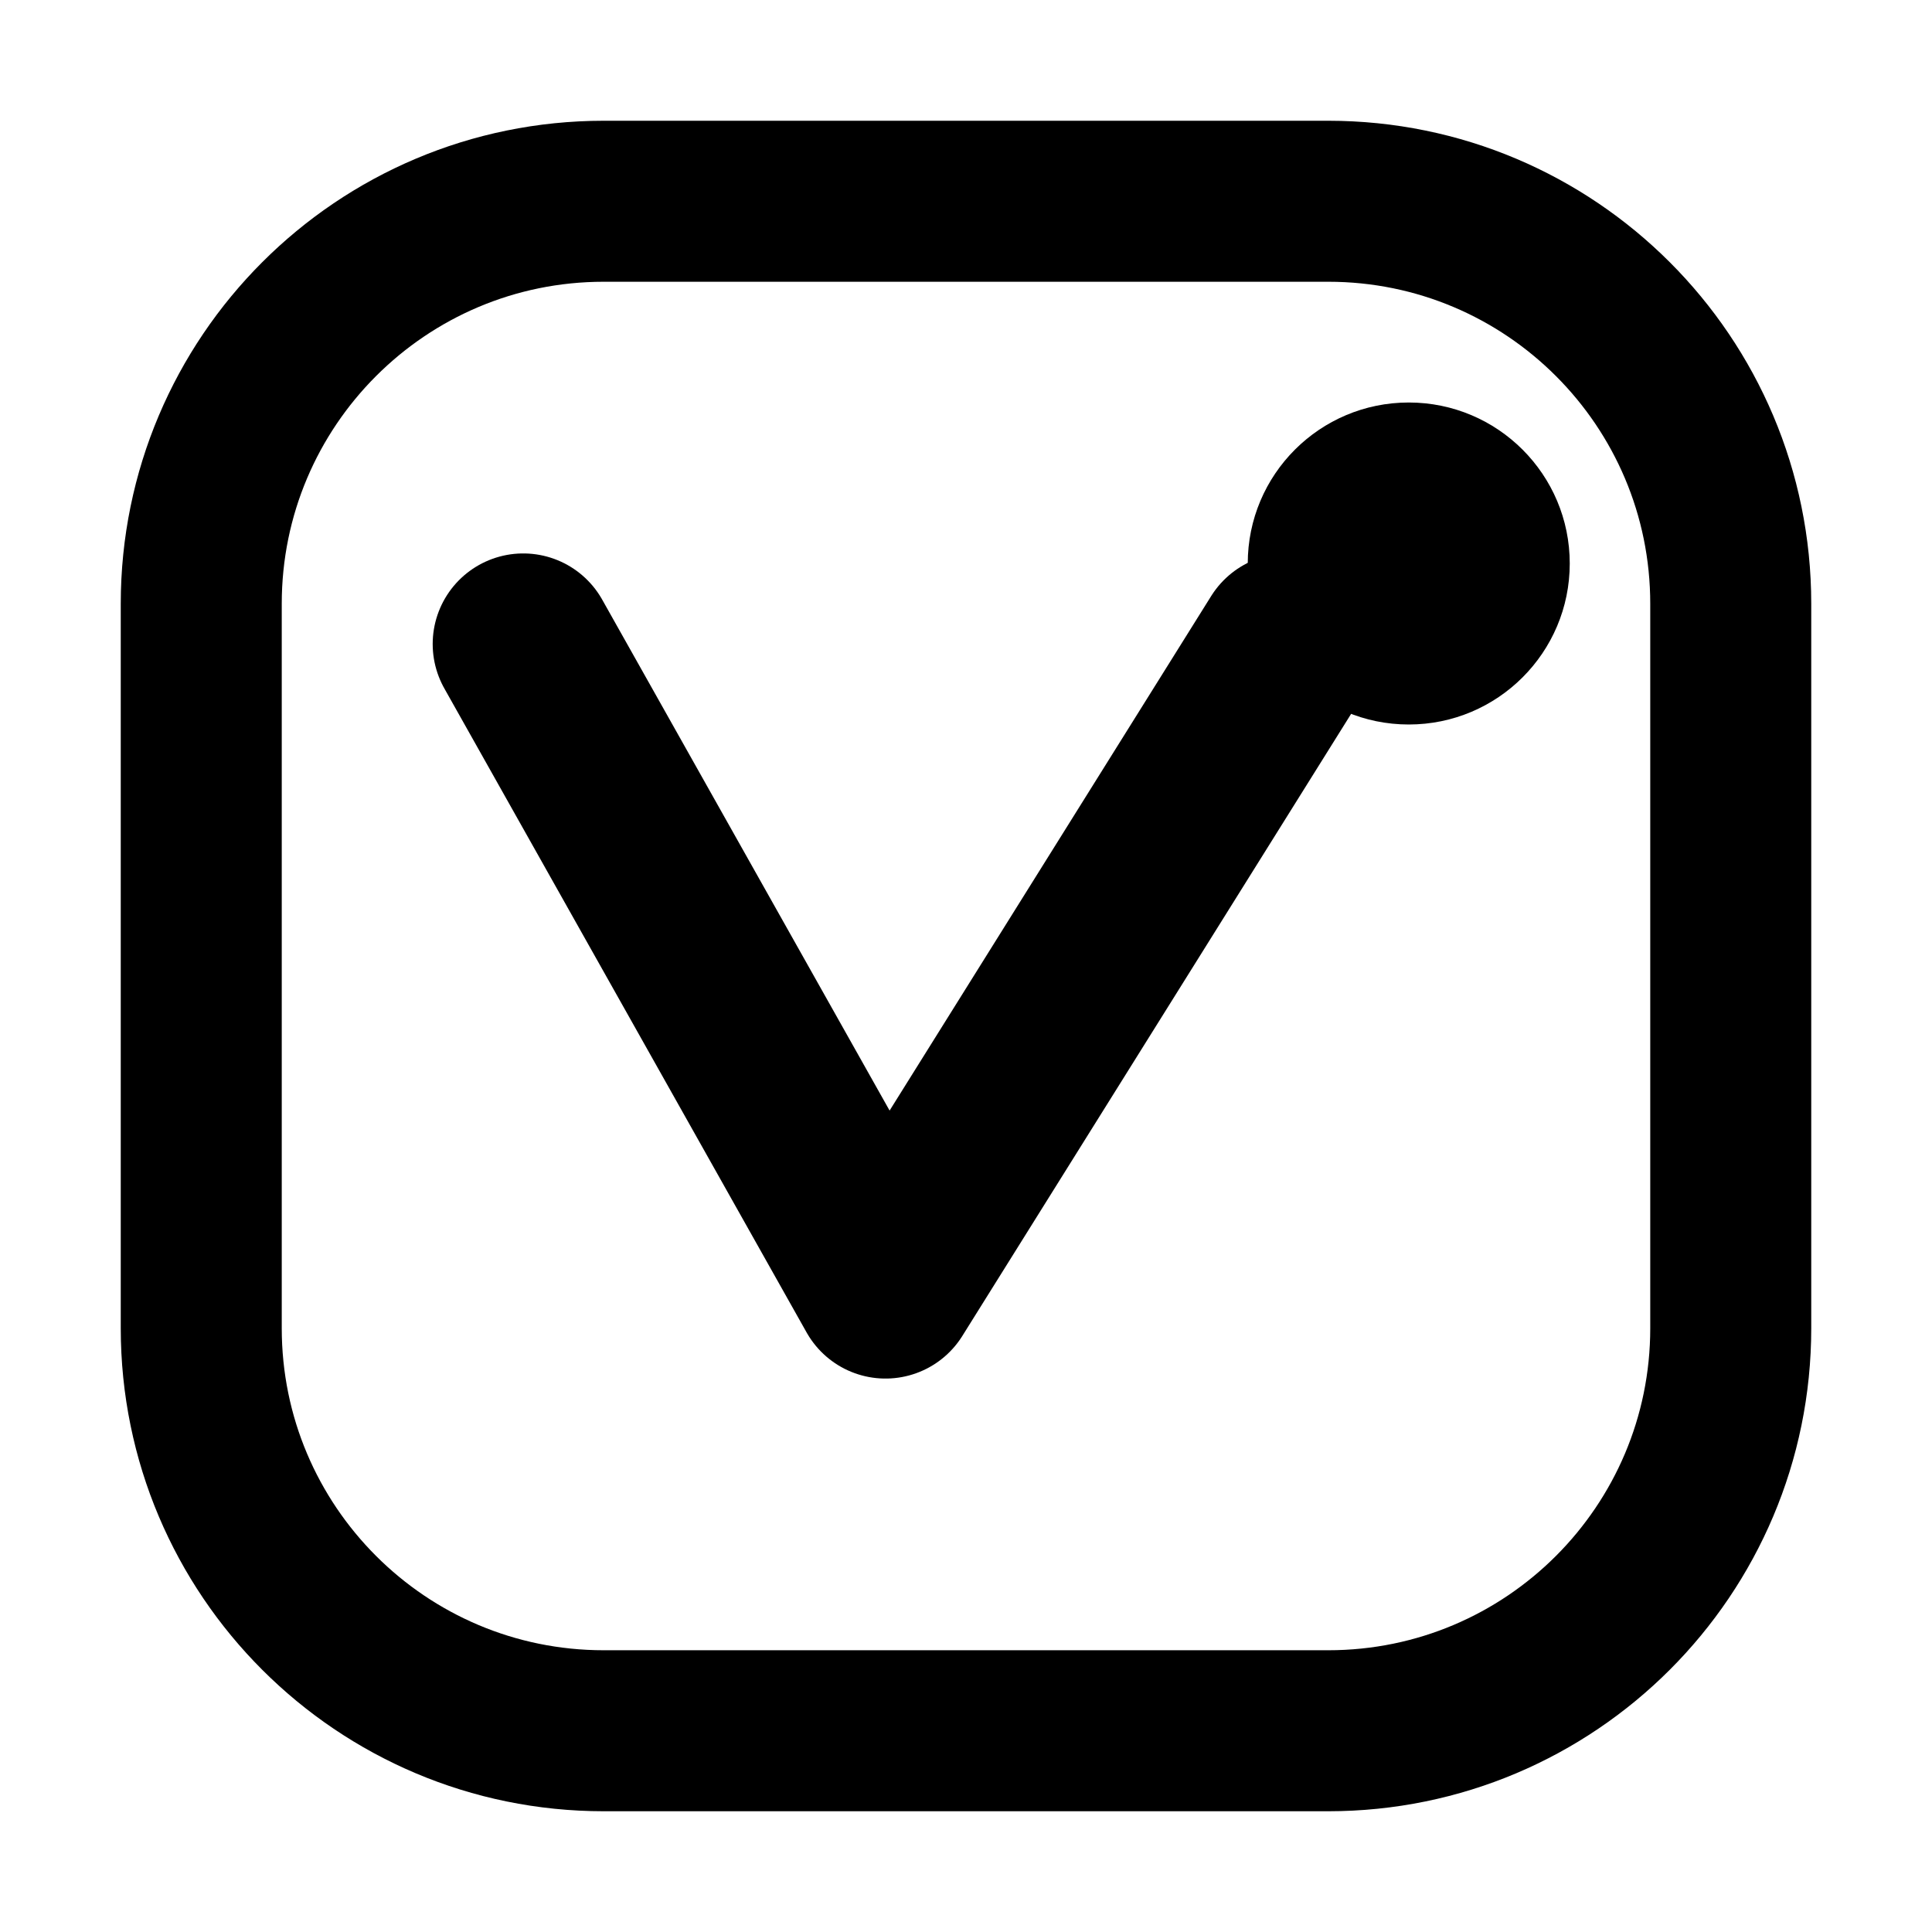
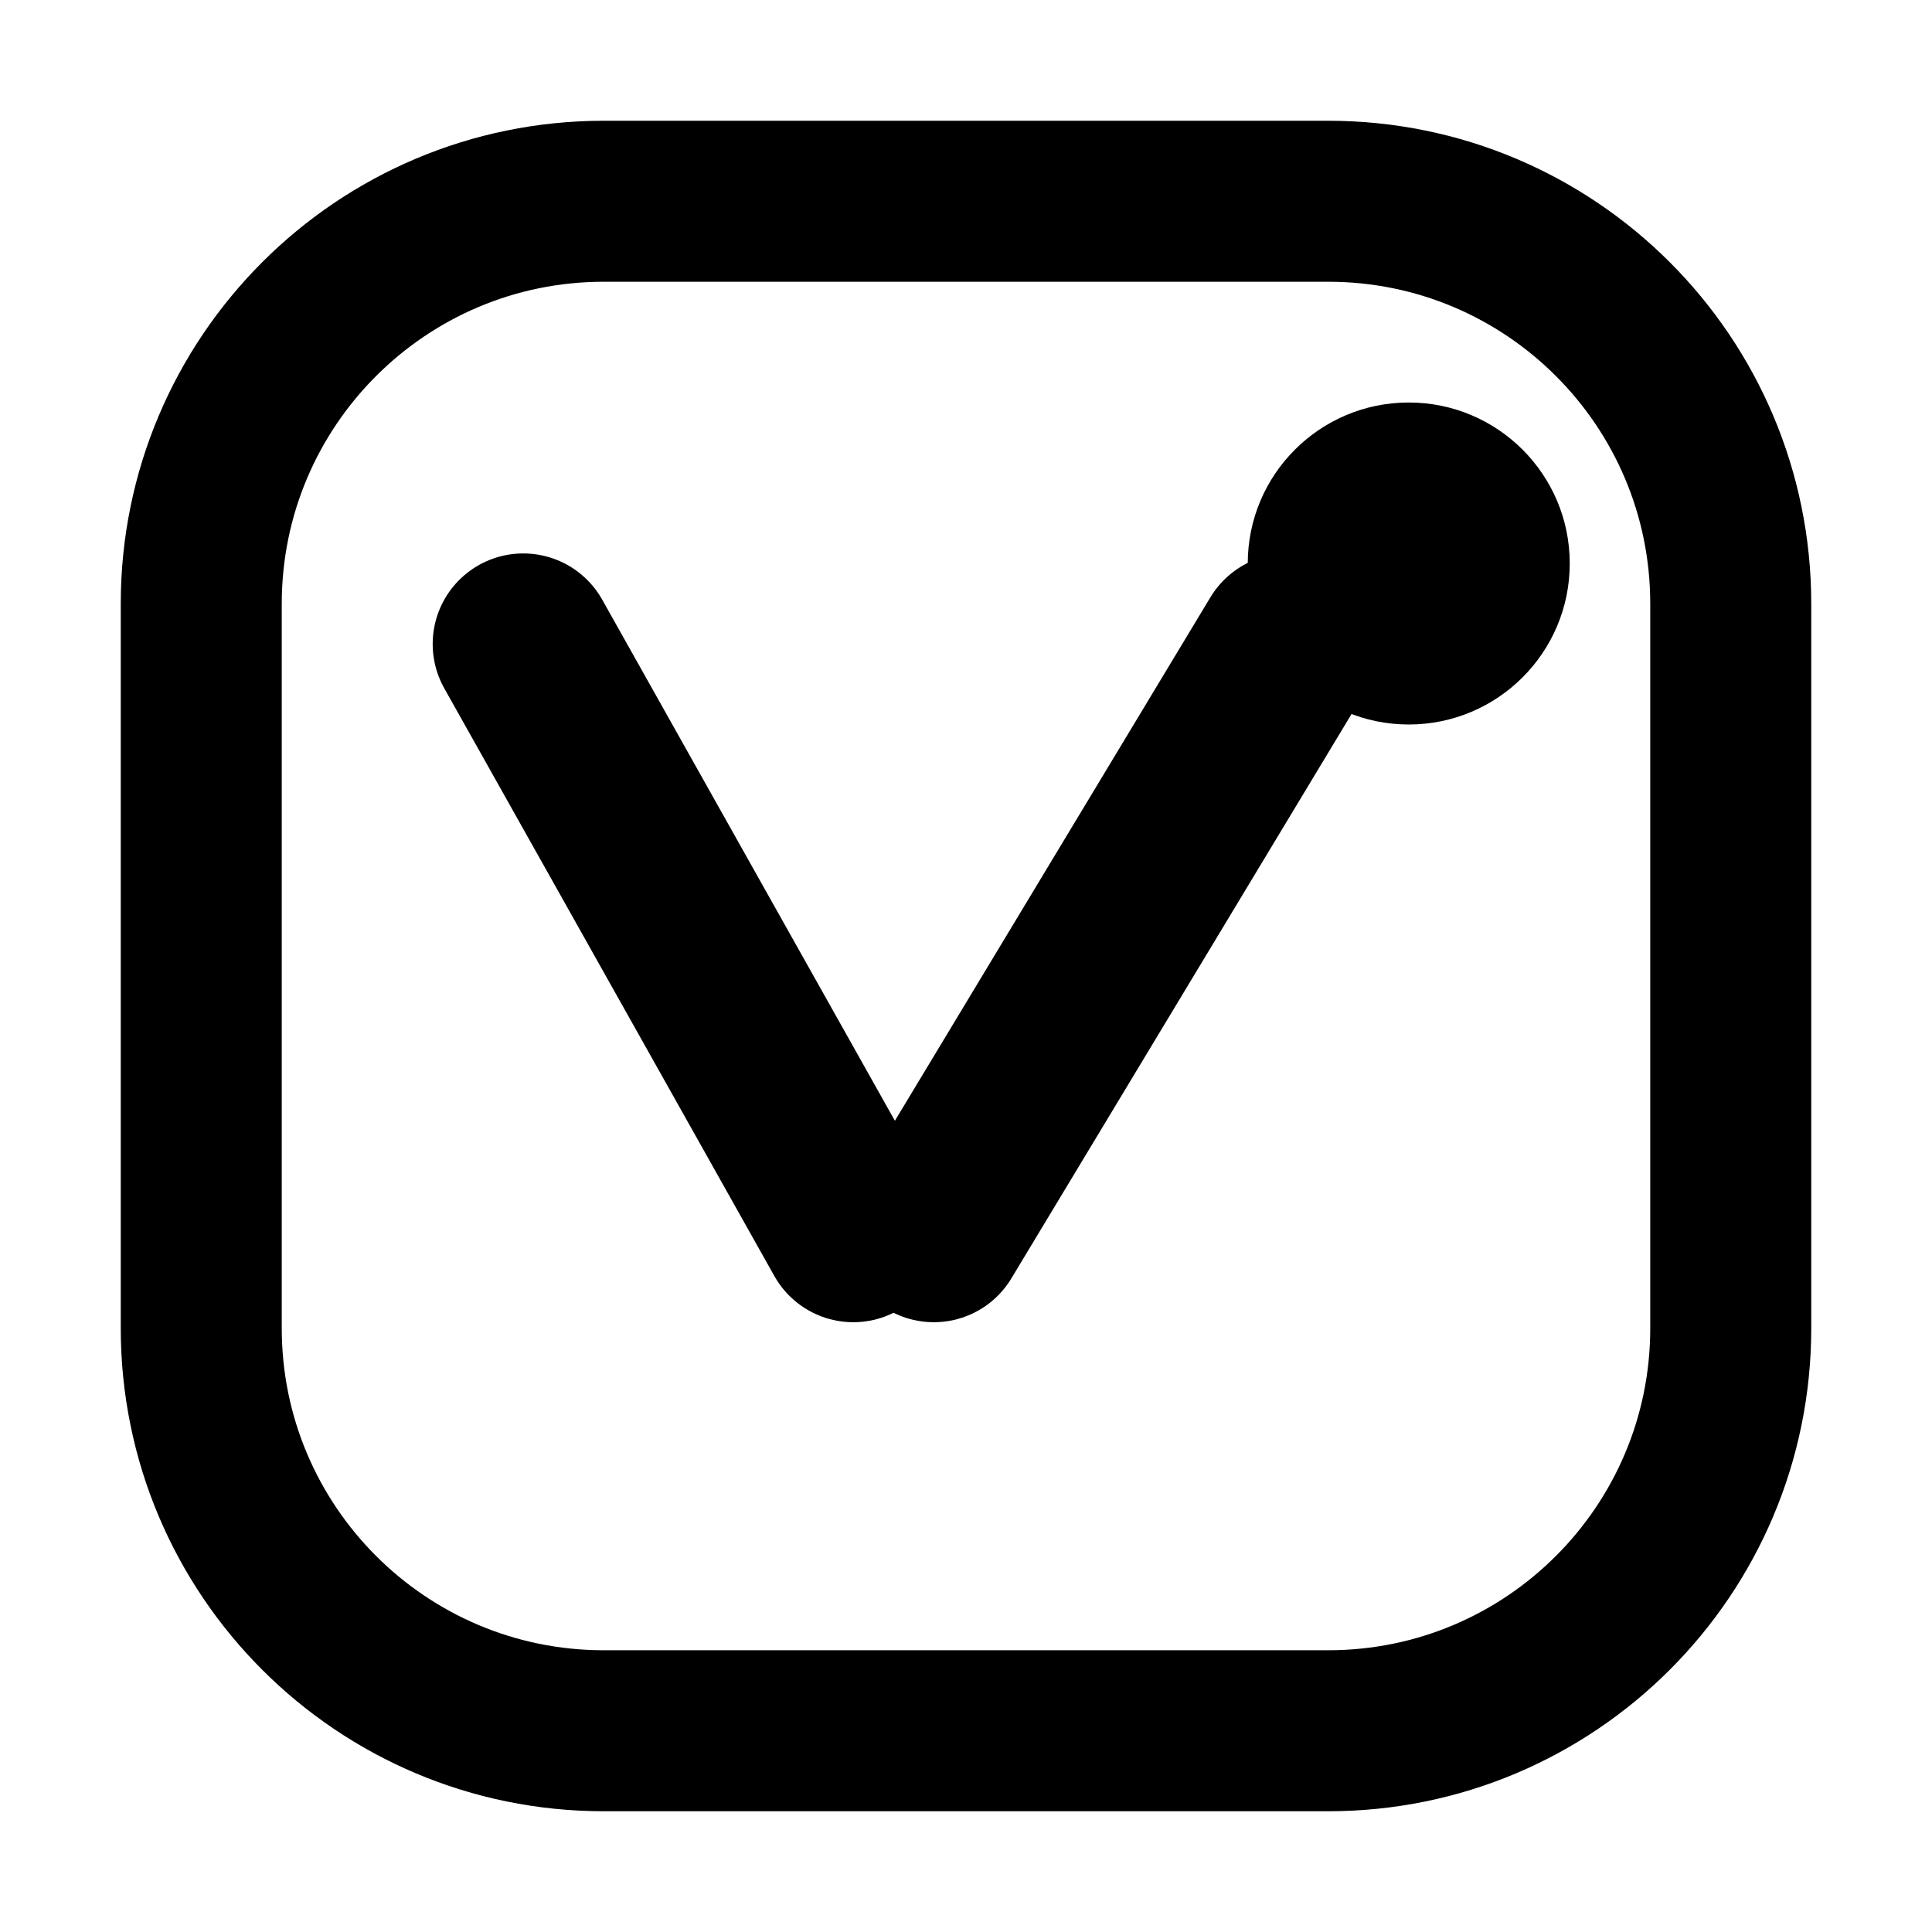
<svg xmlns="http://www.w3.org/2000/svg" viewBox="0 0 24 24" fill="none">
  <rect x="2.5" y="2.5" width="19" height="19" rx="5" stroke="currentColor" stroke-width="2" />
-   <path d="M6.5 8 11 16l5-8" stroke="currentColor" stroke-width="2.25" stroke-linecap="round" stroke-linejoin="round" />
+   <path d="m6.5 8 4.1 7.3m1 0L16 8" stroke="currentColor" stroke-width="2.25" stroke-linecap="round" />
  <circle cx="17.5" cy="7" r="2" fill="currentColor" />
</svg>
